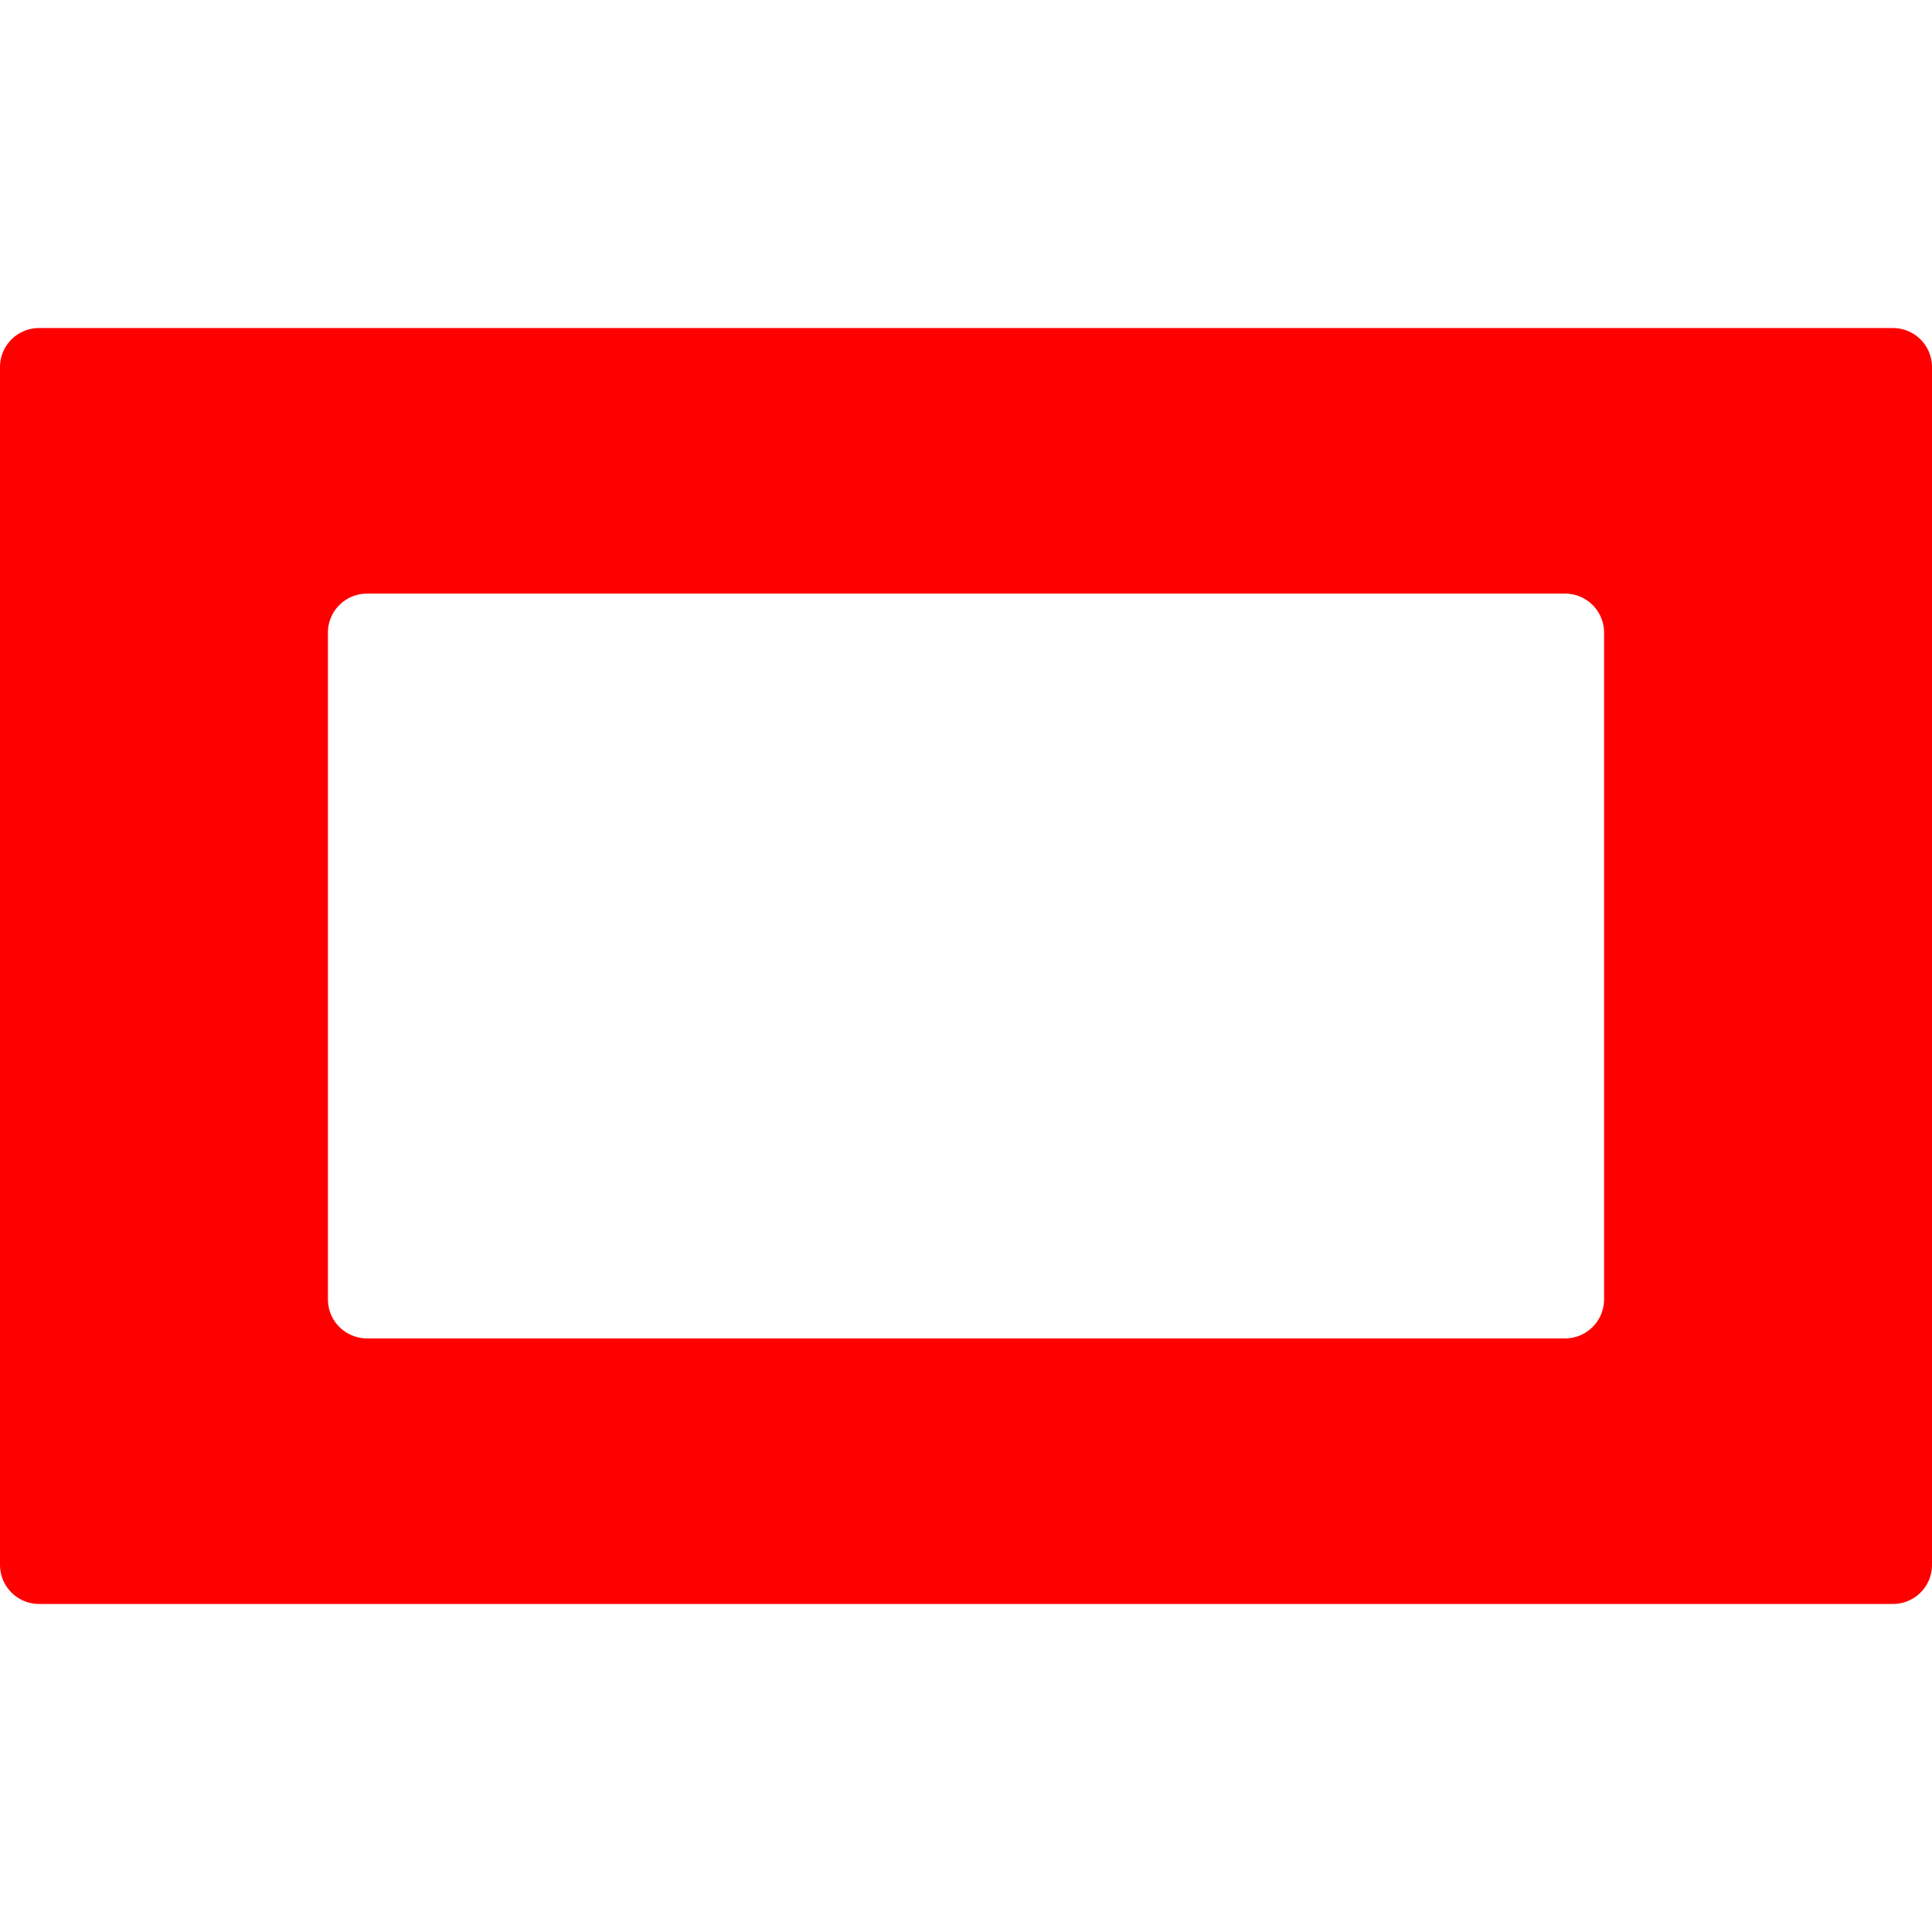
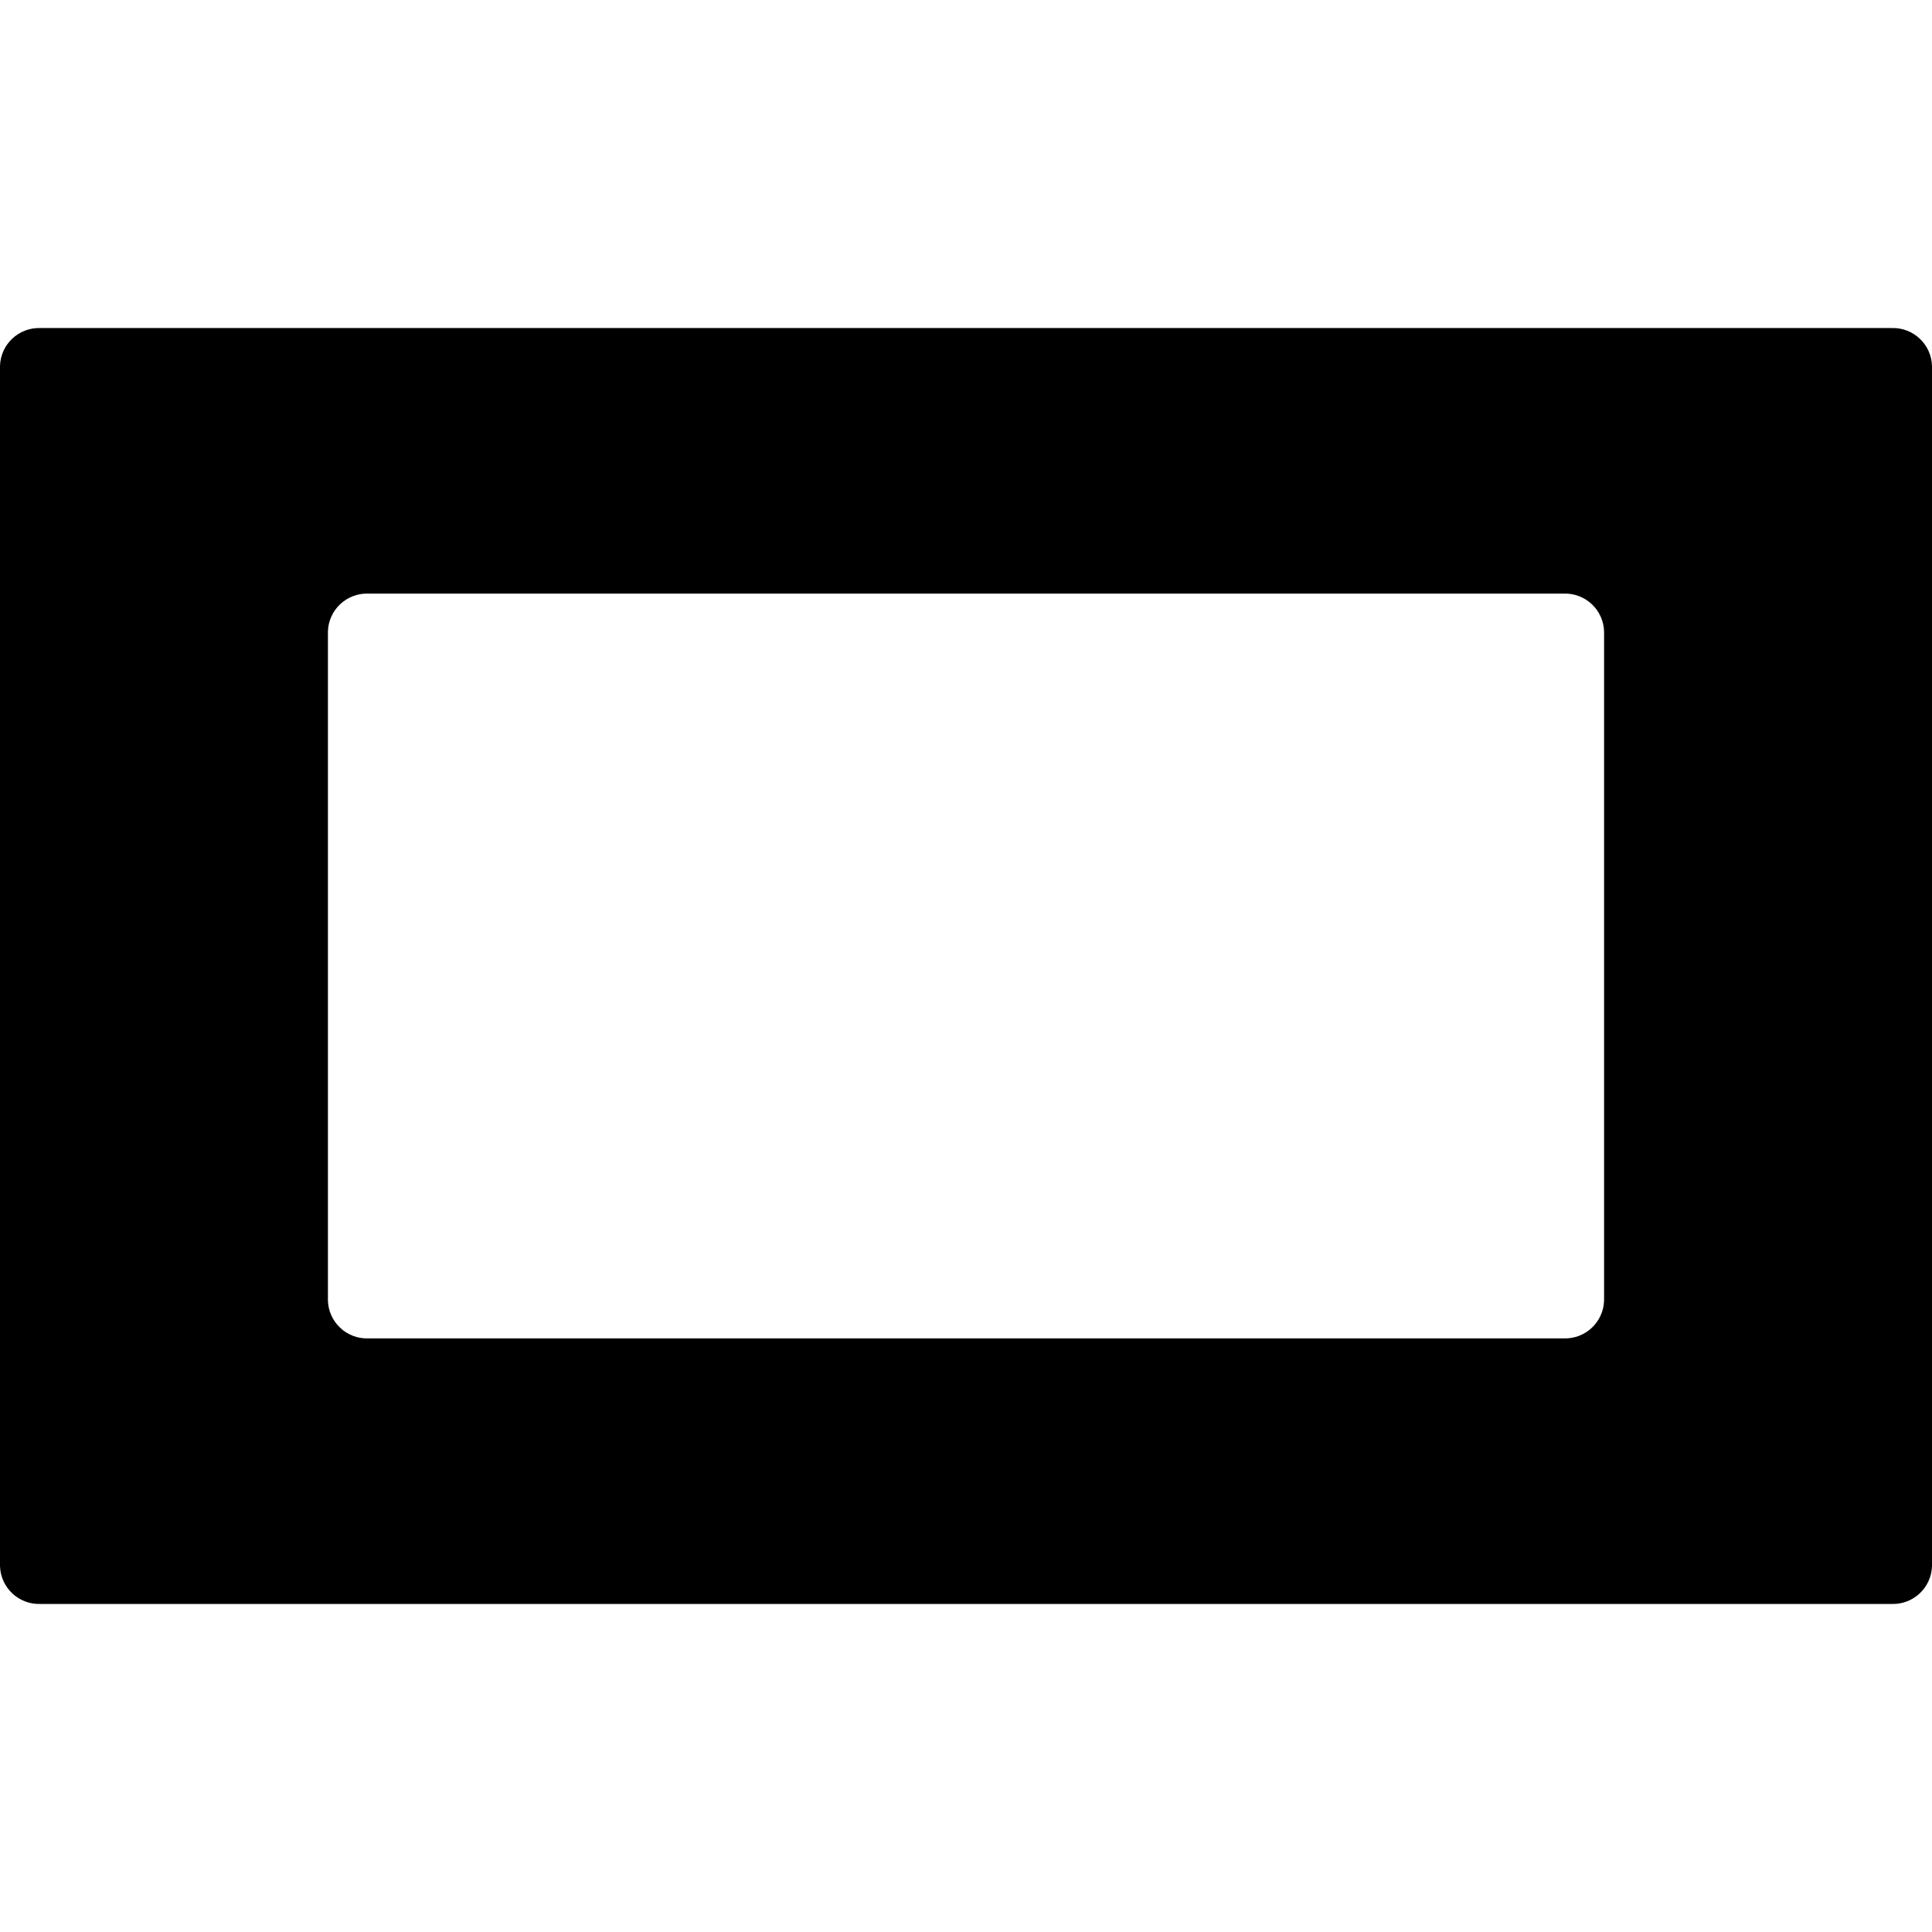
<svg xmlns="http://www.w3.org/2000/svg" viewBox="0 0 385.08 254.31" width="0.7em" height="0.7em">
  <defs>
-     <style>.cls-1{fill:red;}</style>
+     <style>.cls-1{fill:black;}</style>
  </defs>
  <g id="Layer_2" data-name="Layer 2">
    <g id="Layer_1-2" data-name="Layer 1">
      <path class="cls-1" d="M0,7.54V246.76a7.78,7.78,0,0,0,8,7.55H377.08a7.78,7.78,0,0,0,8-7.55V7.54a7.78,7.78,0,0,0-8-7.54H8A7.78,7.78,0,0,0,0,7.54ZM311.72,201.38H73.36a7.78,7.78,0,0,1-8-7.55V60.48a7.78,7.78,0,0,1,8-7.55H311.72a7.78,7.78,0,0,1,8,7.55V193.83A7.78,7.78,0,0,1,311.72,201.38Z" />
    </g>
  </g>
</svg>
